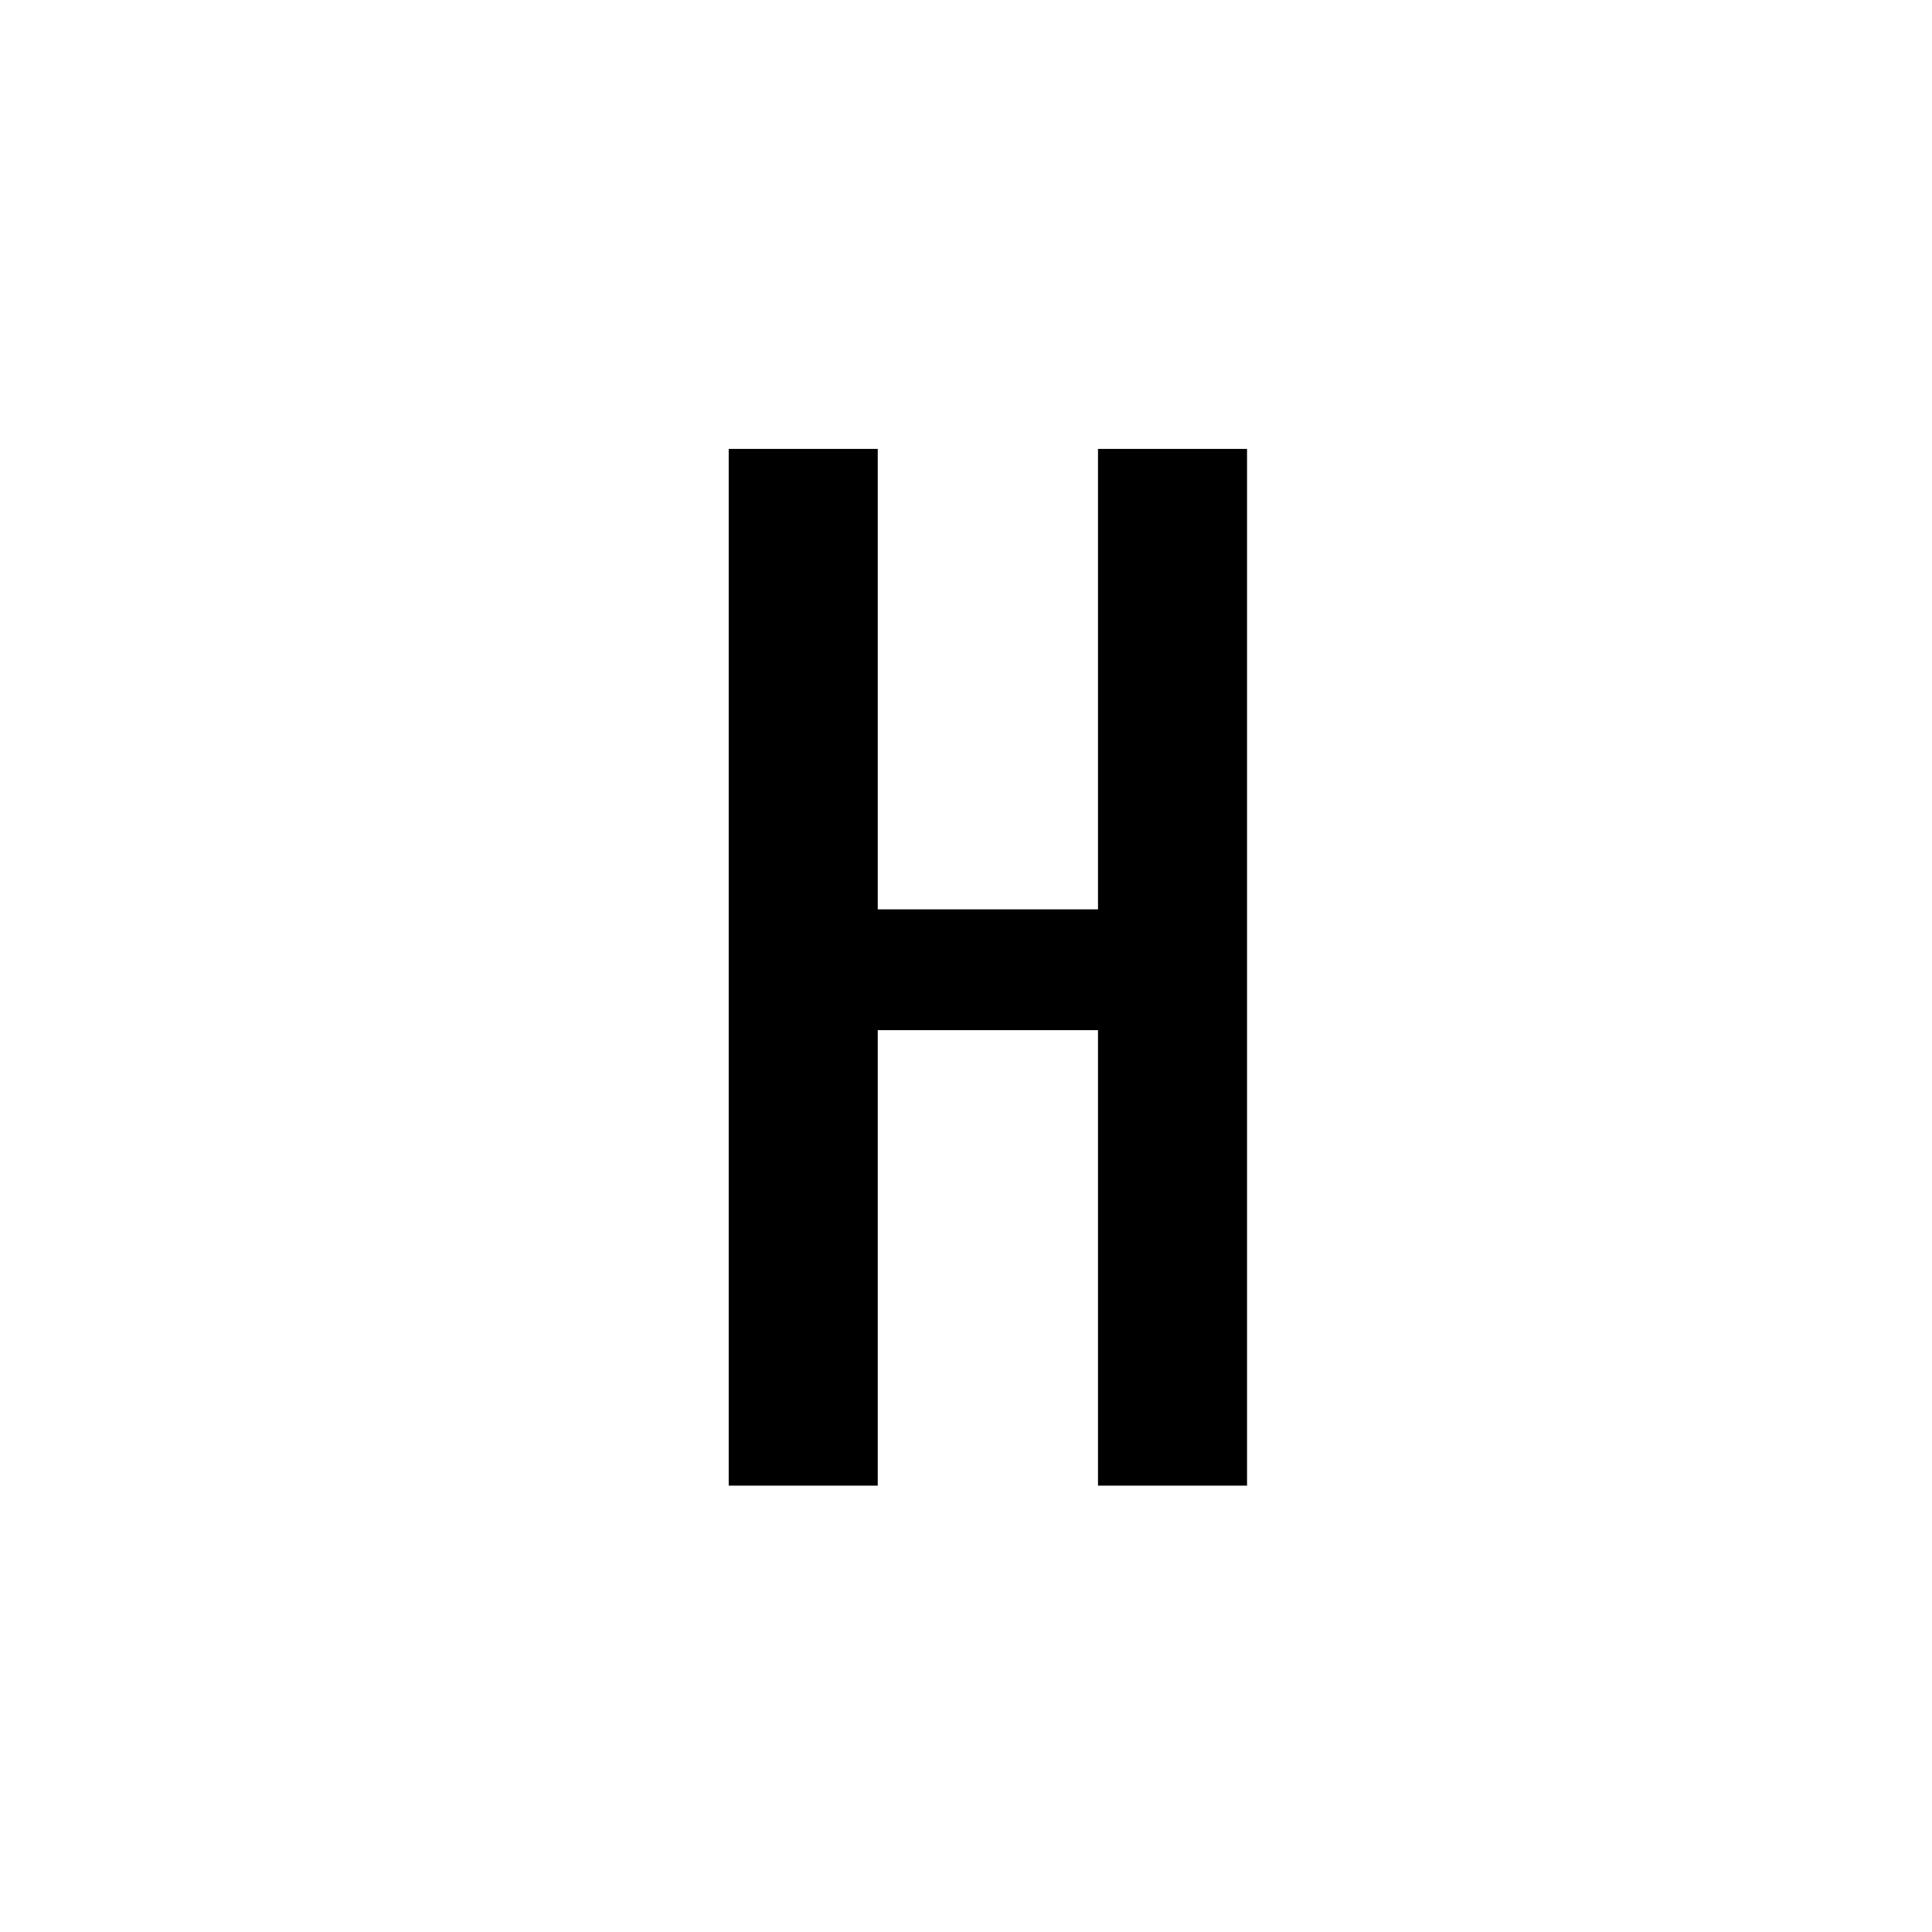
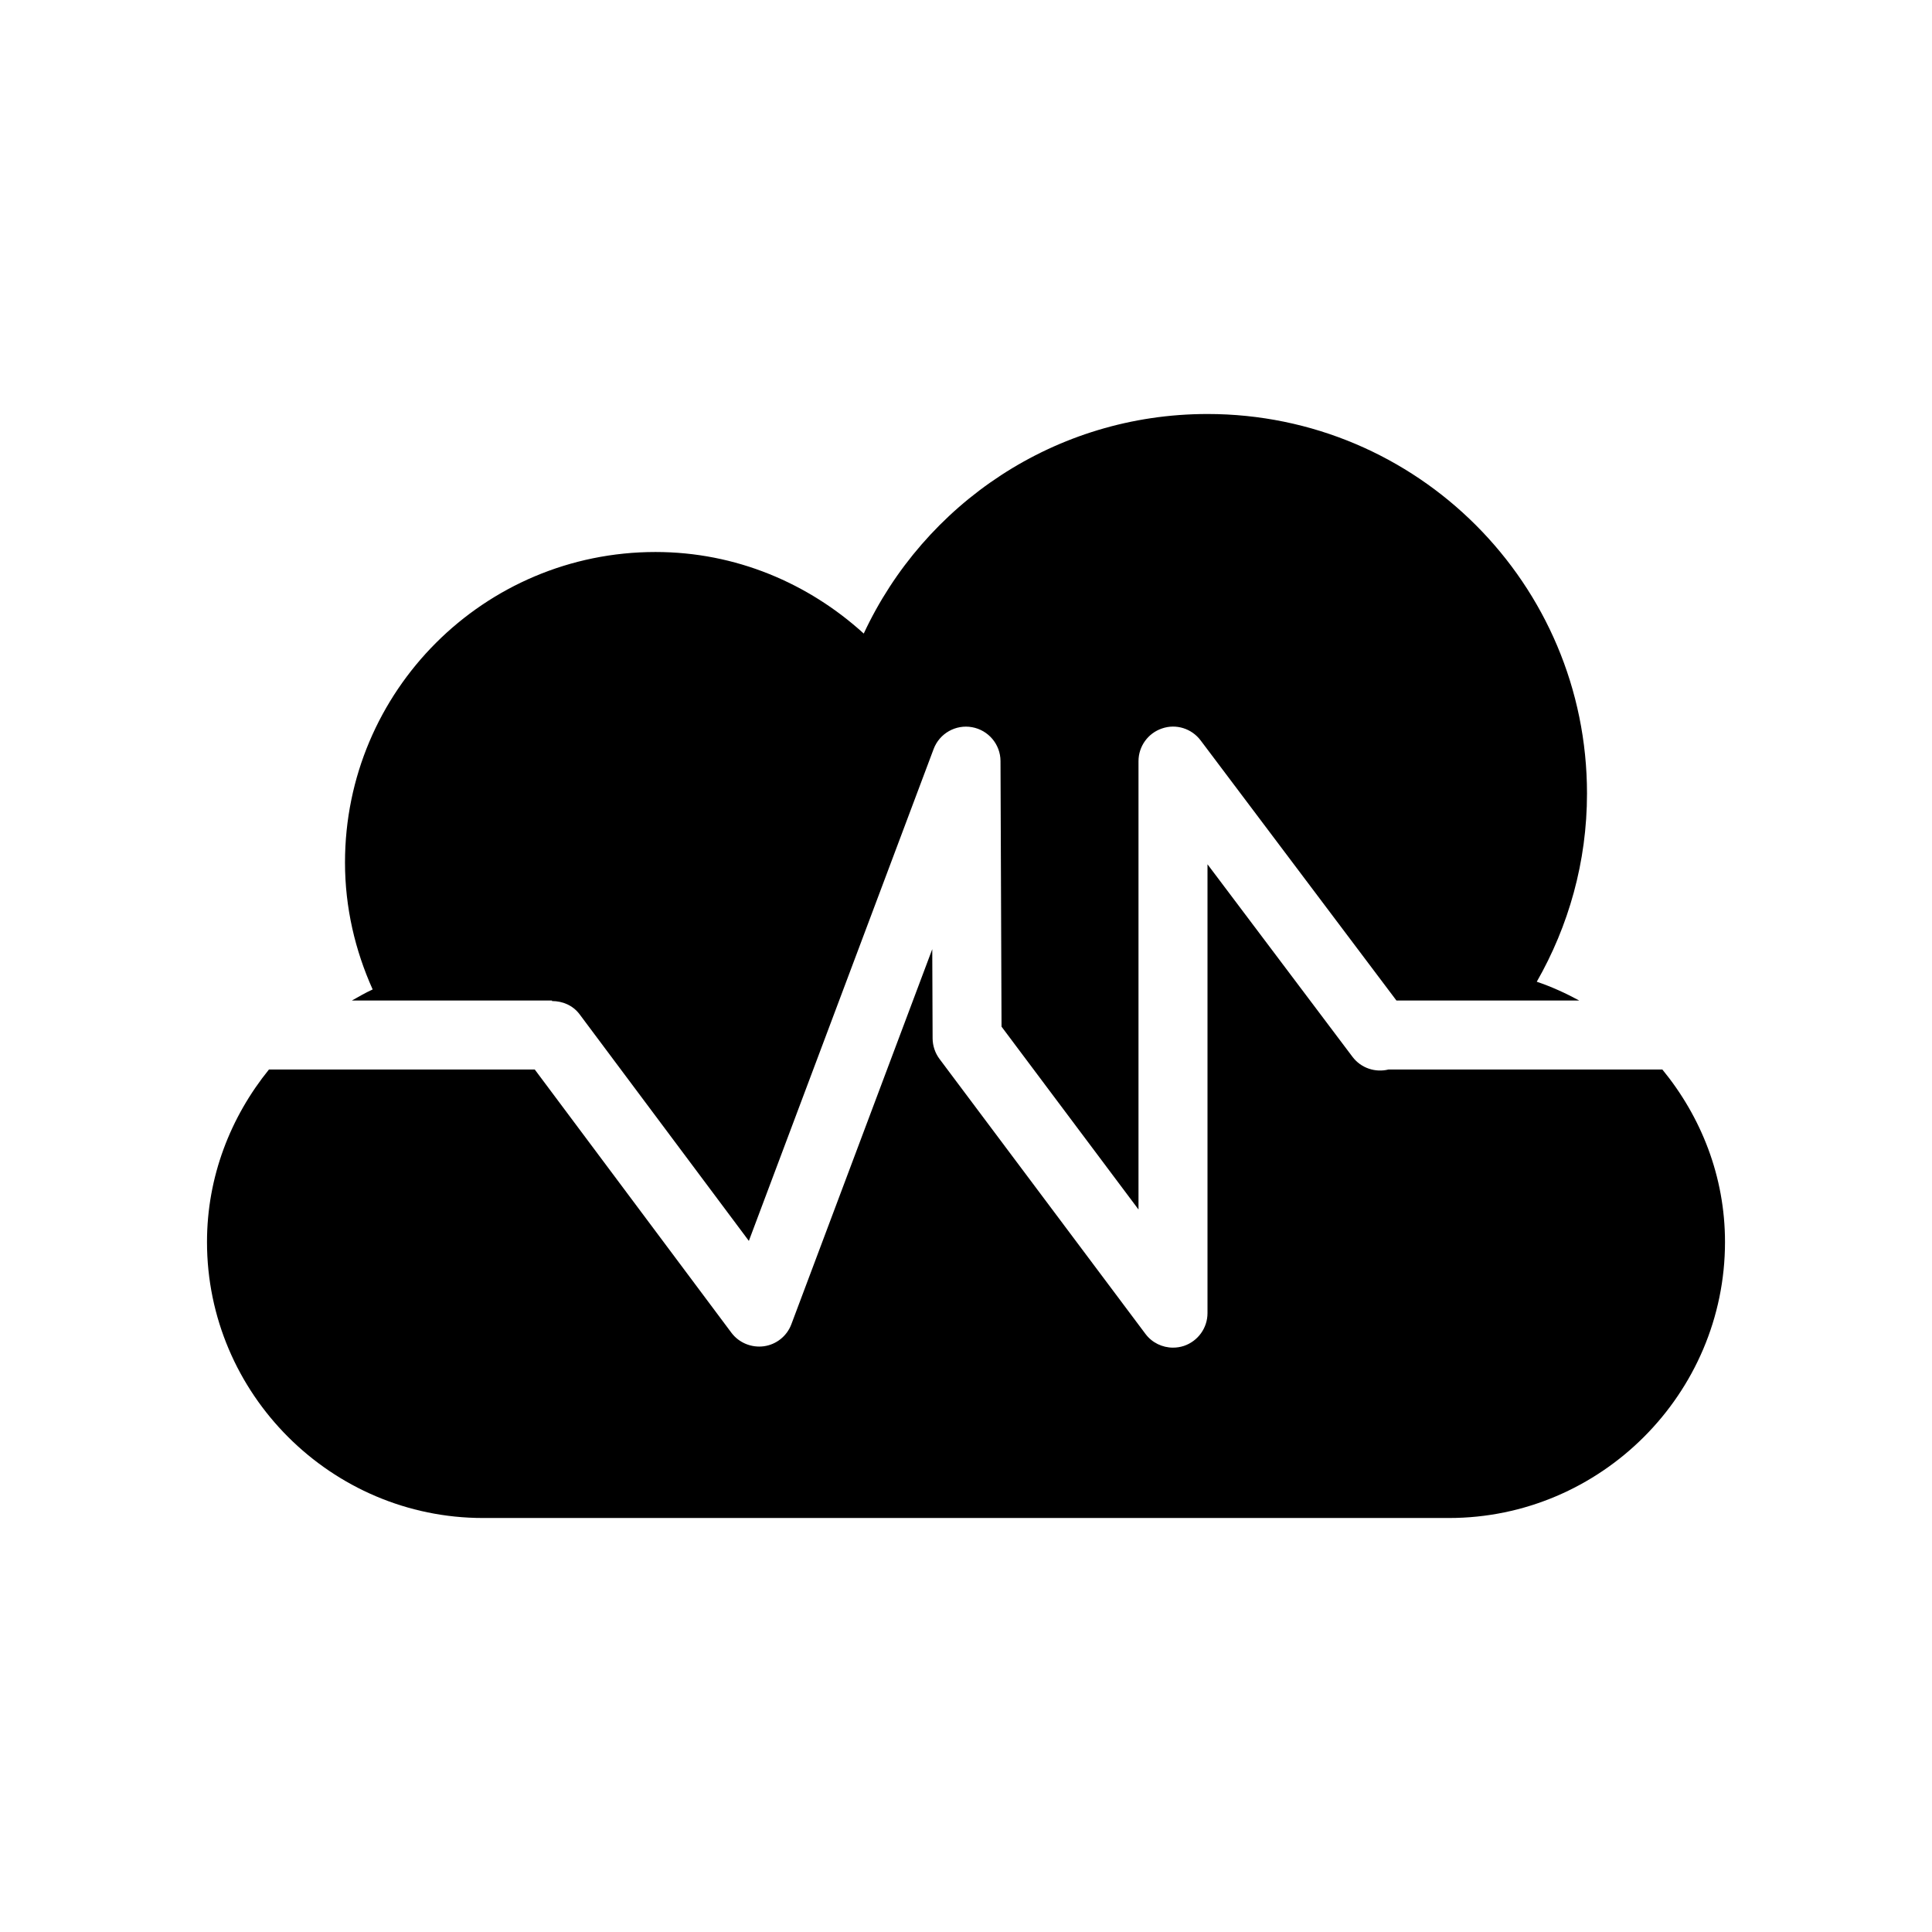
- <svg xmlns="http://www.w3.org/2000/svg" version="1.1" id="Layer_1" x="0px" y="0px" width="28px" height="28px" viewBox="0 0 28 28" xml:space="preserve">
+ <svg xmlns="http://www.w3.org/2000/svg" version="1.1" id="Layer_1" x="0px" y="0px" width="28px" height="28px" viewBox="0 0 28 28" enable-background="new 0 0 28 28" xml:space="preserve">
  <g>
-     <path d="M18.073,6.506v15.025h-2.16v-6.601h-3.192v6.601h-2.16V6.506h2.16v6.673h3.192V6.506H18.073z" />
+     <path d="M20.123,15.5c-0.189,0.047-0.397-0.018-0.522-0.184l-2.101-2.79v6.505c0,0.215-0.138,0.406-0.342,0.475   c-0.052,0.017-0.105,0.025-0.158,0.025c-0.154,0-0.304-0.071-0.4-0.2l-2.984-3.984c-0.064-0.086-0.099-0.19-0.1-0.298l-0.005-1.293   l-2.042,5.436c-0.064,0.171-0.217,0.294-0.398,0.319c-0.179,0.024-0.361-0.049-0.471-0.196L7.75,15.5H3.898   C3.342,16.187,3,17.053,3,18c0,2.2,1.8,4,4,4h14c2.2,0,4-1.8,4-4c0-0.951-0.347-1.816-0.908-2.5H20.123z" />
+     <path d="M5.1,14.5H8v0.008c0.152,0,0.302,0.061,0.4,0.192l2.453,3.284l2.678-7.129c0.085-0.226,0.32-0.359,0.557-0.316   c0.237,0.043,0.411,0.249,0.412,0.49l0.015,3.85l1.985,2.65v-6.498c0-0.215,0.138-0.406,0.342-0.474   c0.203-0.07,0.428,0.001,0.558,0.173l2.838,3.77h2.649c-0.196-0.106-0.401-0.2-0.615-0.272C22.732,13.423,23,12.494,23,11.5   C23,8.462,20.538,6,17.5,6c-2.209,0-4.107,1.304-4.982,3.182C11.718,8.455,10.666,8,9.5,8C7.014,8,5,10.014,5,12.5   c0,0.657,0.148,1.277,0.401,1.84C5.297,14.387,5.199,14.445,5.1,14.5z" />
  </g>
</svg>
